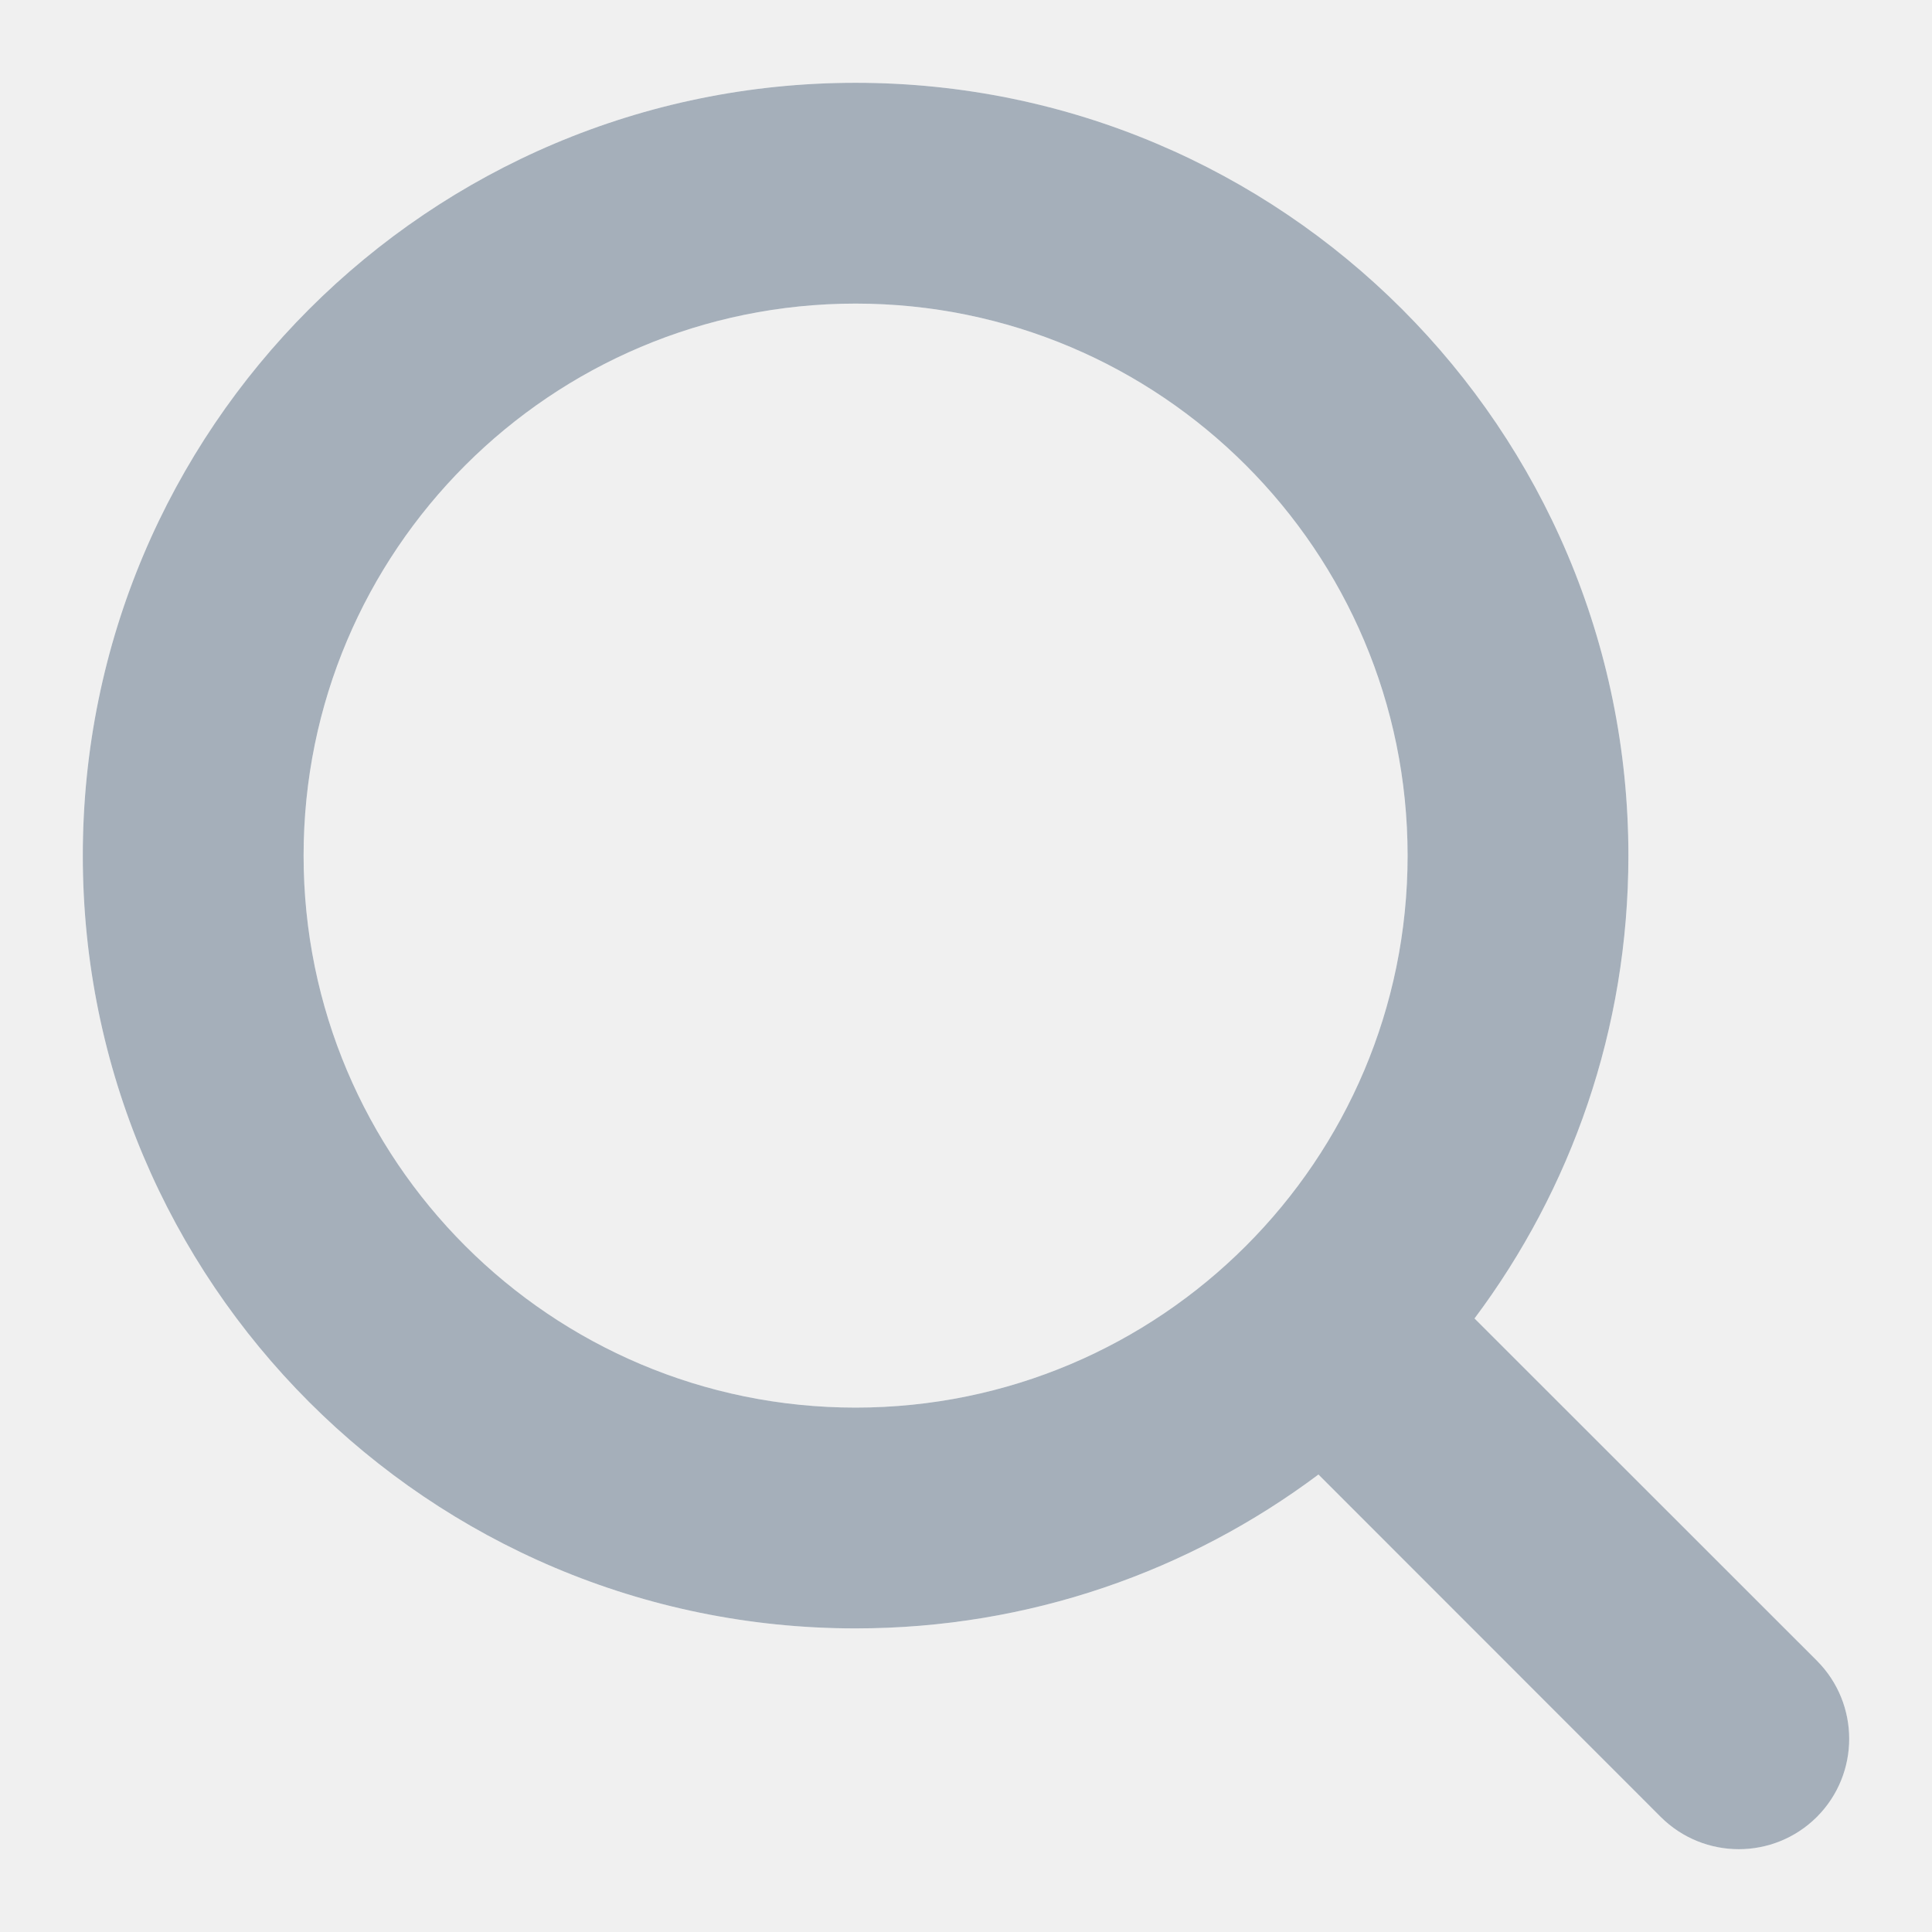
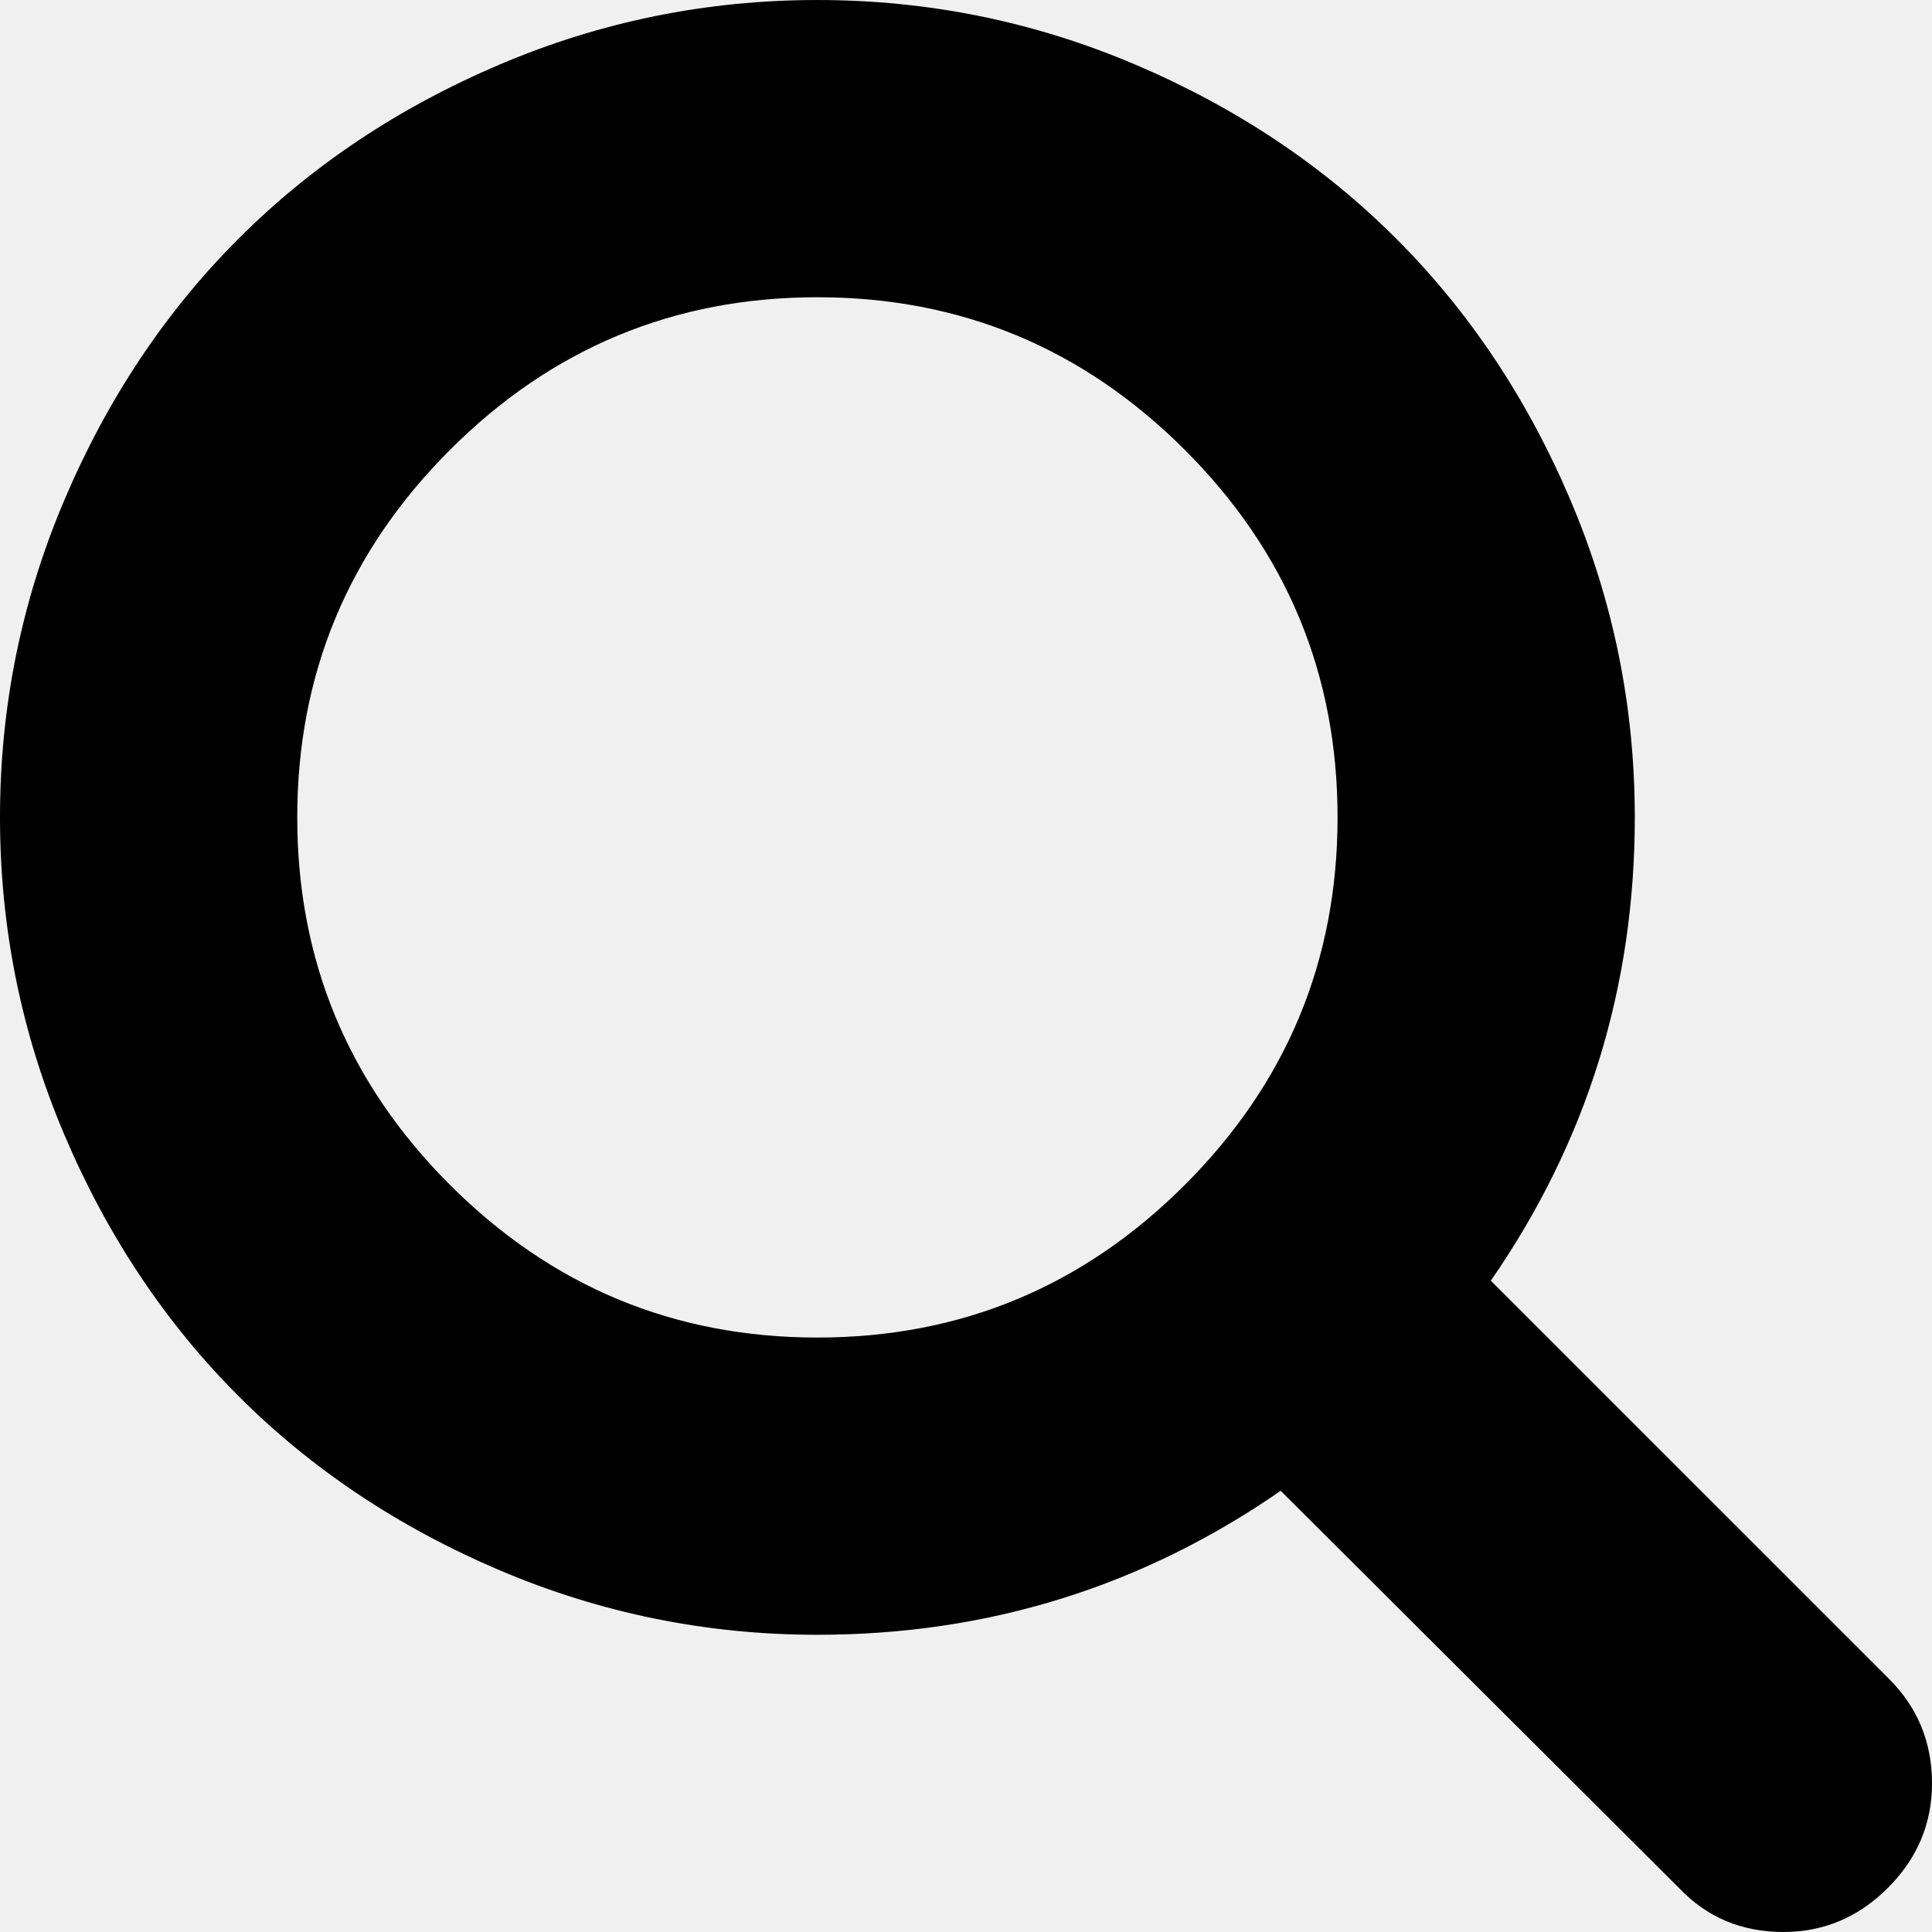
- <svg xmlns="http://www.w3.org/2000/svg" xmlns:xlink="http://www.w3.org/1999/xlink" width="14px" height="14px" viewBox="0 0 14 14" version="1.1">
-   <defs>
-     <path d="M7.2,11.2 C9.409,11.2 11.2,9.409 11.2,7.2 C11.2,4.991 9.409,3.2 7.2,3.2 C4.991,3.2 3.2,4.991 3.2,7.2 C3.2,9.409 4.991,11.2 7.2,11.2 Z M11.685,10.554 L14.166,13.034 C14.478,13.347 14.478,13.853 14.166,14.166 C13.853,14.478 13.347,14.478 13.034,14.166 L10.554,11.685 C9.619,12.385 8.458,12.8 7.2,12.8 C4.107,12.8 1.6,10.293 1.6,7.2 C1.6,4.107 4.107,1.6 7.2,1.6 C10.293,1.6 12.8,4.107 12.8,7.2 C12.8,8.458 12.385,9.619 11.685,10.554 Z" id="path-1" />
-   </defs>
-   <g id="Corporations" stroke="none" stroke-width="1" fill="none" fill-rule="evenodd">
-     <g id="Corporations-List" transform="translate(-698, -22)">
-       <g id="header" transform="translate(40, 12)">
-         <g id="Search-/-Blank" transform="translate(654, 2)">
-           <g id="Icon-/-Search" transform="translate(3, 7)">
-             <mask id="mask-2" fill="white">
-               <use xlink:href="#path-1" />
-             </mask>
-             <use id="Combined-Shape" fill="#FFFFFF" fill-rule="nonzero" xlink:href="#path-1" />
-             <g id="Color-/-Grey" mask="url(#mask-2)" fill="#A5AFBA" fill-rule="evenodd">
-               <rect id="Rectangle-Copy" x="0" y="0" width="16" height="16" />
-             </g>
-           </g>
-         </g>
-       </g>
-     </g>
+ <svg xmlns="http://www.w3.org/2000/svg" version="1.1" id="Capa_1" x="0px" y="0px" width="475.084px" height="475.084px" viewBox="0 0 475.084 475.084" style="enable-background:new 0 0 475.084 475.084;" xml:space="preserve">
+   <g>
+     <path d="M464.524,412.846l-97.929-97.925c23.6-34.068,35.406-72.047,35.406-113.917c0-27.218-5.284-53.249-15.852-78.087   c-10.561-24.842-24.838-46.254-42.825-64.241c-17.987-17.987-39.396-32.264-64.233-42.826   C254.246,5.285,228.217,0.003,200.999,0.003c-27.216,0-53.247,5.282-78.085,15.847C98.072,26.412,76.66,40.689,58.673,58.676   c-17.989,17.987-32.264,39.403-42.827,64.241C5.282,147.758,0,173.786,0,201.004c0,27.216,5.282,53.238,15.846,78.083   c10.562,24.838,24.838,46.247,42.827,64.234c17.987,17.993,39.403,32.264,64.241,42.832c24.841,10.563,50.869,15.844,78.085,15.844   c41.879,0,79.852-11.807,113.922-35.405l97.929,97.641c6.852,7.231,15.406,10.849,25.693,10.849   c9.897,0,18.467-3.617,25.694-10.849c7.23-7.23,10.848-15.796,10.848-25.693C475.088,428.458,471.567,419.889,464.524,412.846z    M291.363,291.358c-25.029,25.033-55.148,37.549-90.364,37.549c-35.21,0-65.329-12.519-90.36-37.549   c-25.031-25.029-37.546-55.144-37.546-90.36c0-35.21,12.518-65.334,37.546-90.36c25.026-25.032,55.15-37.546,90.36-37.546   c35.212,0,65.331,12.519,90.364,37.546c25.033,25.026,37.548,55.15,37.548,90.36C328.911,236.214,316.392,266.329,291.363,291.358z   " />
  </g>
+   <g>
+ </g>
+   <g>
+ </g>
+   <g>
+ </g>
+   <g>
+ </g>
+   <g>
+ </g>
+   <g>
+ </g>
+   <g>
+ </g>
+   <g>
+ </g>
+   <g>
+ </g>
+   <g>
+ </g>
+   <g>
+ </g>
+   <g>
+ </g>
+   <g>
+ </g>
+   <g>
+ </g>
+   <g>
+ </g>
</svg>
